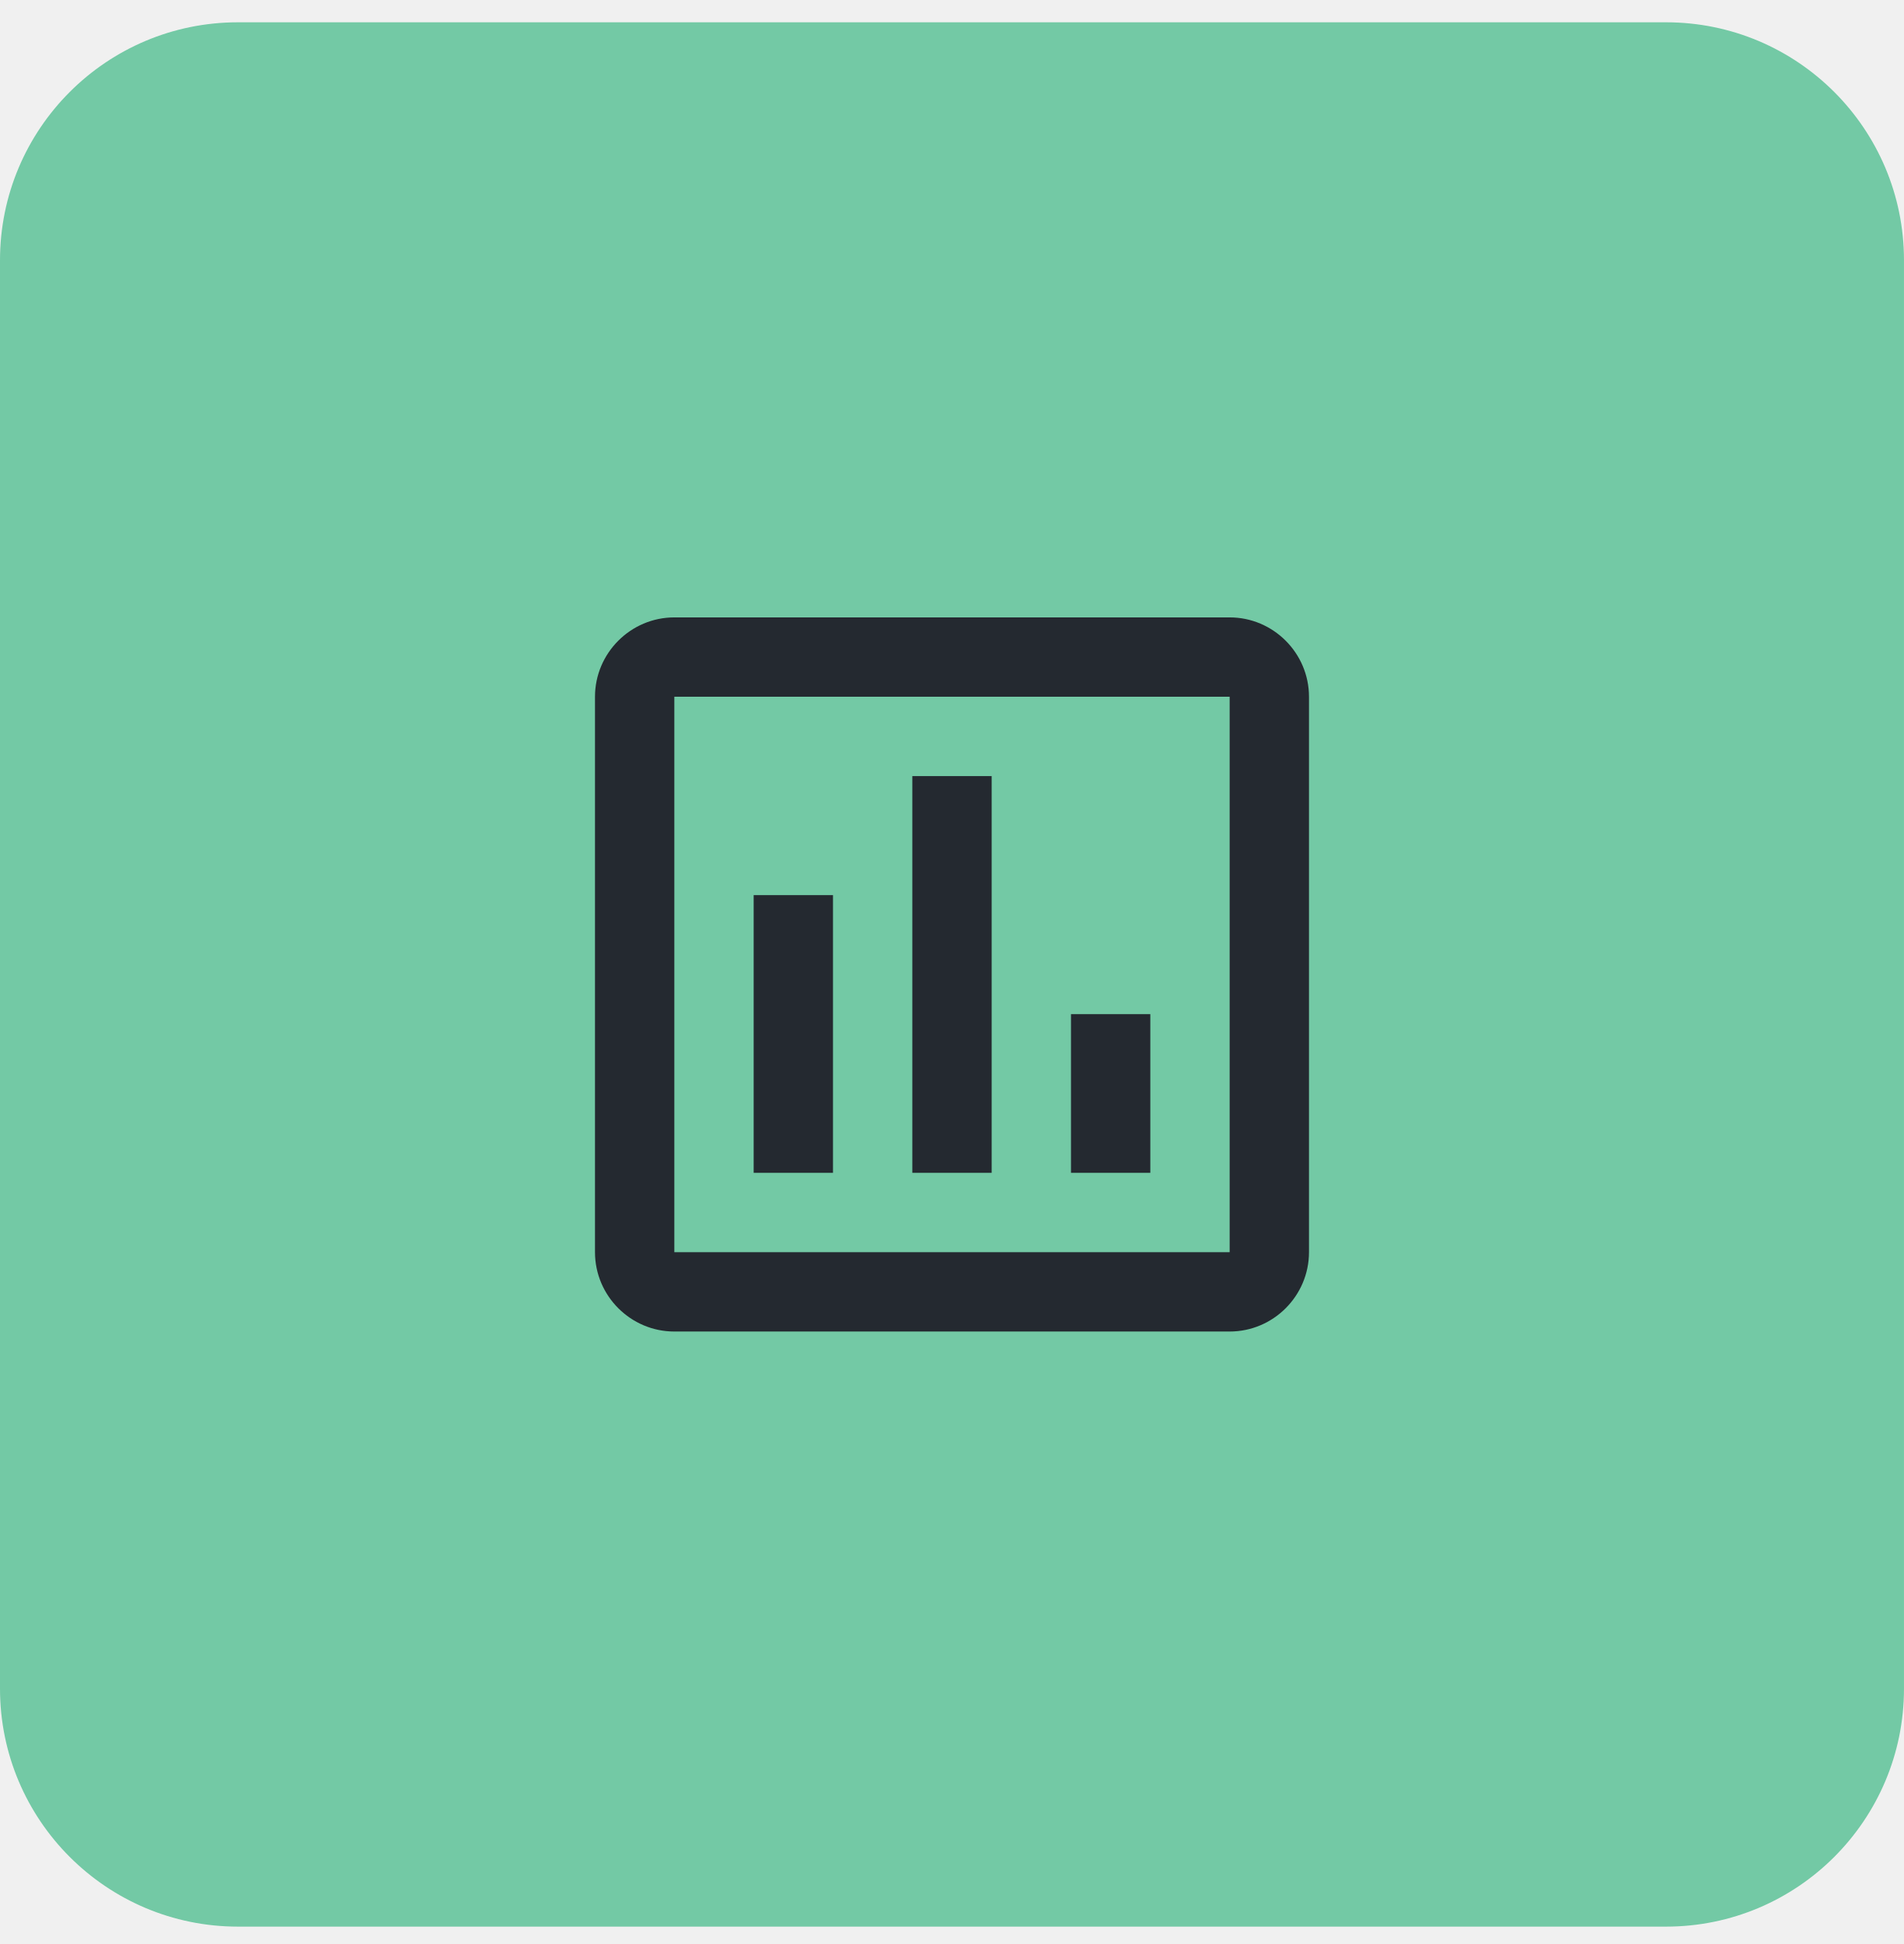
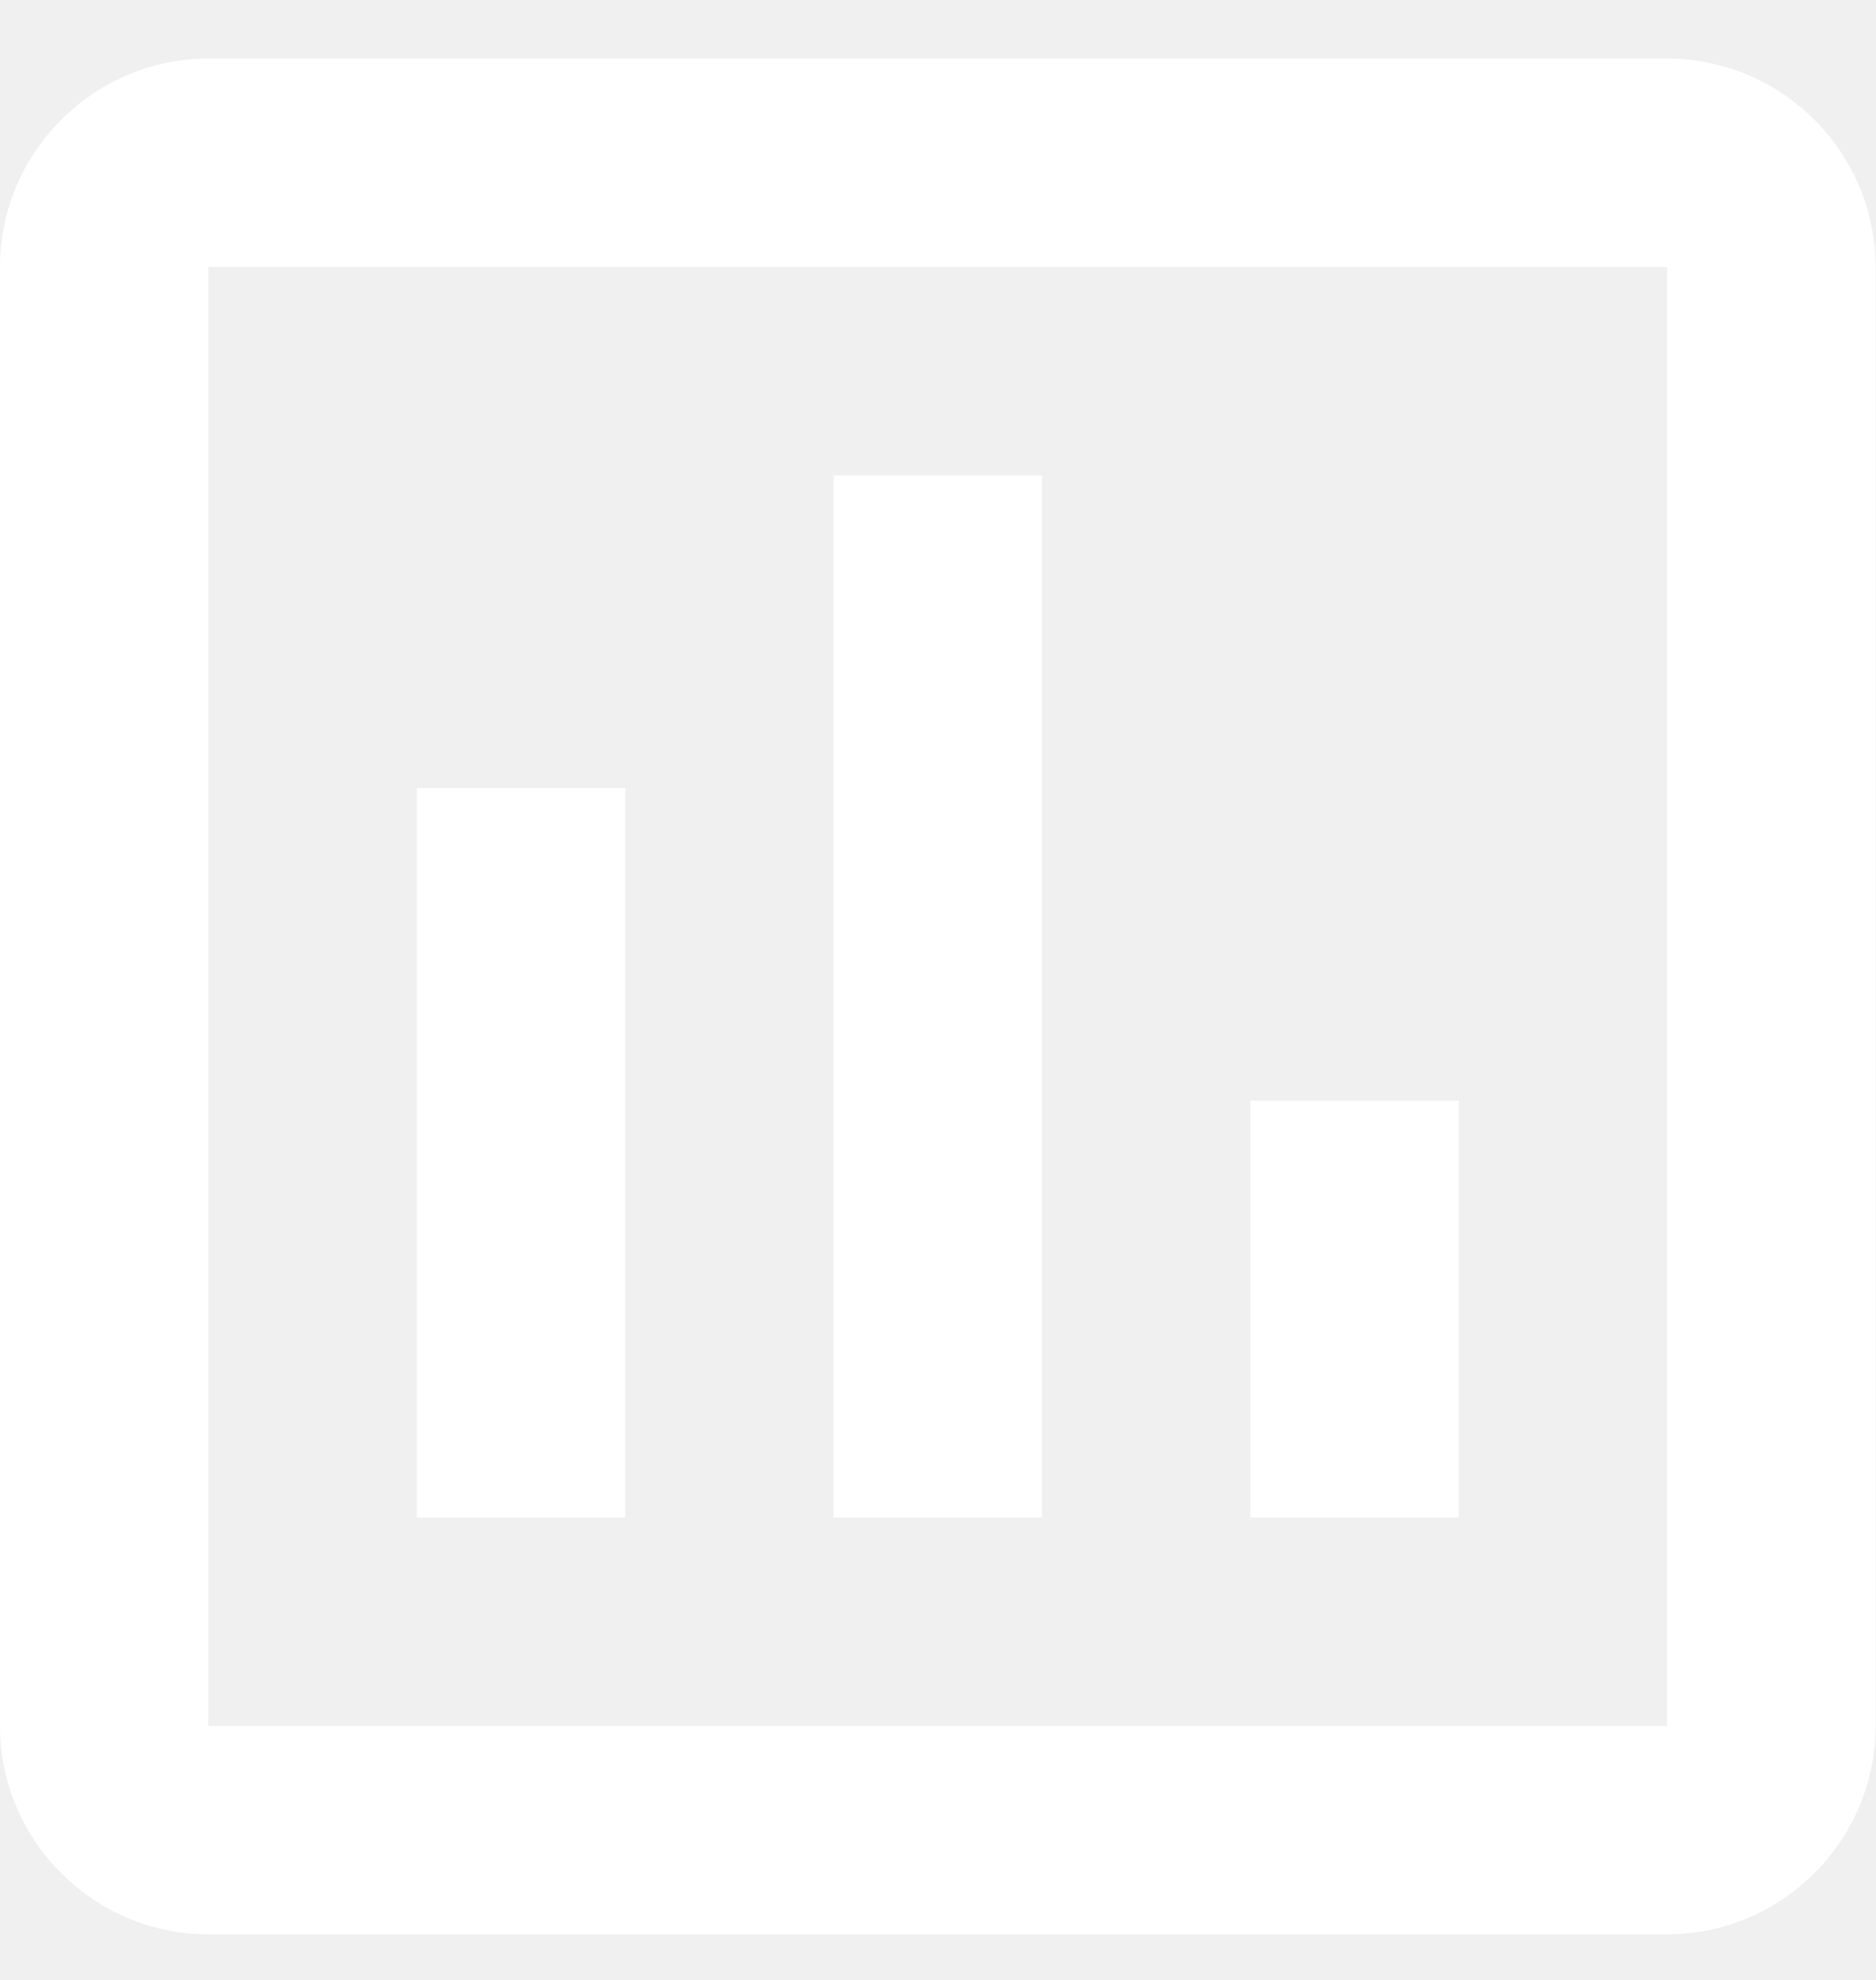
- <svg xmlns="http://www.w3.org/2000/svg" width="48" height="49" viewBox="0 0 48 49" fill="none">
-   <rect y="0.562" width="48" height="48" rx="6" fill="#73C9A5" />
-   <path d="M31 15.562H17C15.9 15.562 15 16.462 15 17.562V31.562C15 32.663 15.9 33.562 17 33.562H31C32.1 33.562 33 32.663 33 31.562V17.562C33 16.462 32.1 15.562 31 15.562ZM31 31.562H17V17.562H31V31.562ZM19 22.562H21V29.562H19V22.562ZM23 19.562H25V29.562H23V19.562ZM27 25.562H29V29.562H27V25.562Z" fill="#242930" />
+ <svg xmlns="http://www.w3.org/2000/svg" width="18" height="19" viewBox="0 0 18 19" fill="none">
+   <path d="M16 0.562H2C0.9 0.562 0 1.462 0 2.562V16.562C0 17.663 0.9 18.562 2 18.562H16C17.1 18.562 18 17.663 18 16.562V2.562C18 1.462 17.1 0.562 16 0.562ZM16 16.562H2V2.562H16V16.562ZM4 7.562H6V14.562H4V7.562ZM8 4.562H10V14.562H8V4.562ZM12 10.562H14V14.562H12V10.562Z" fill="white" />
</svg>
